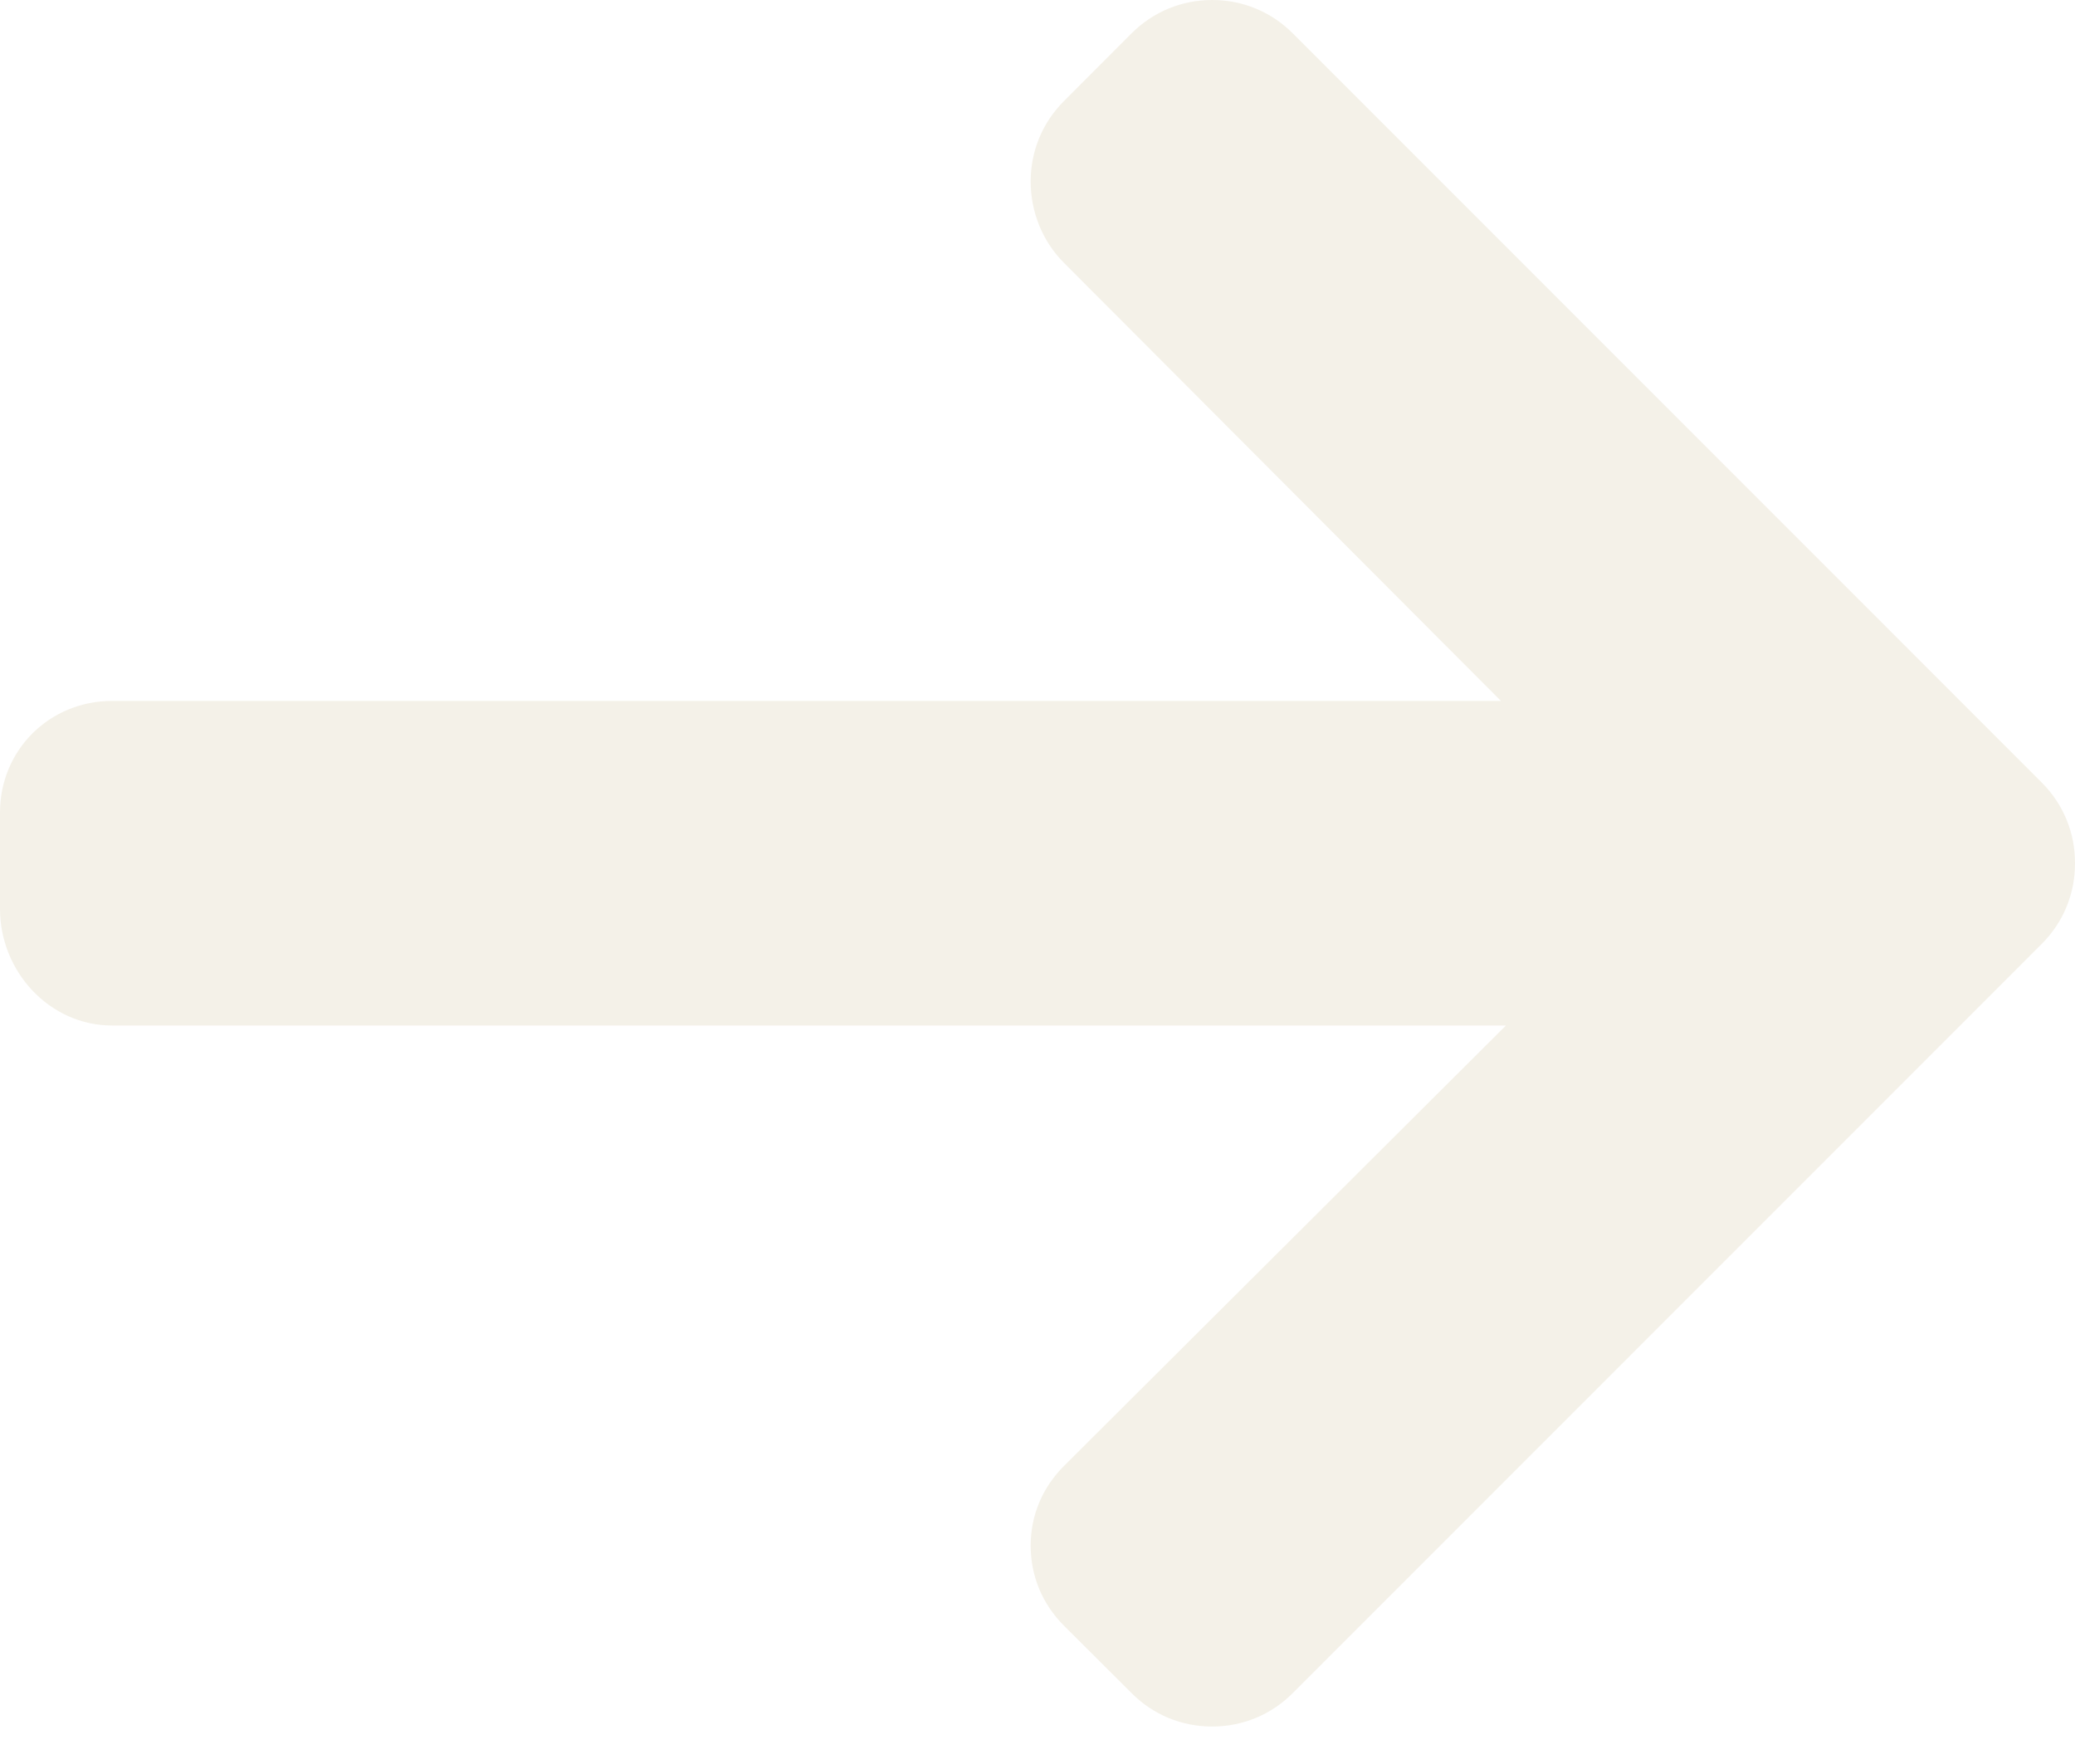
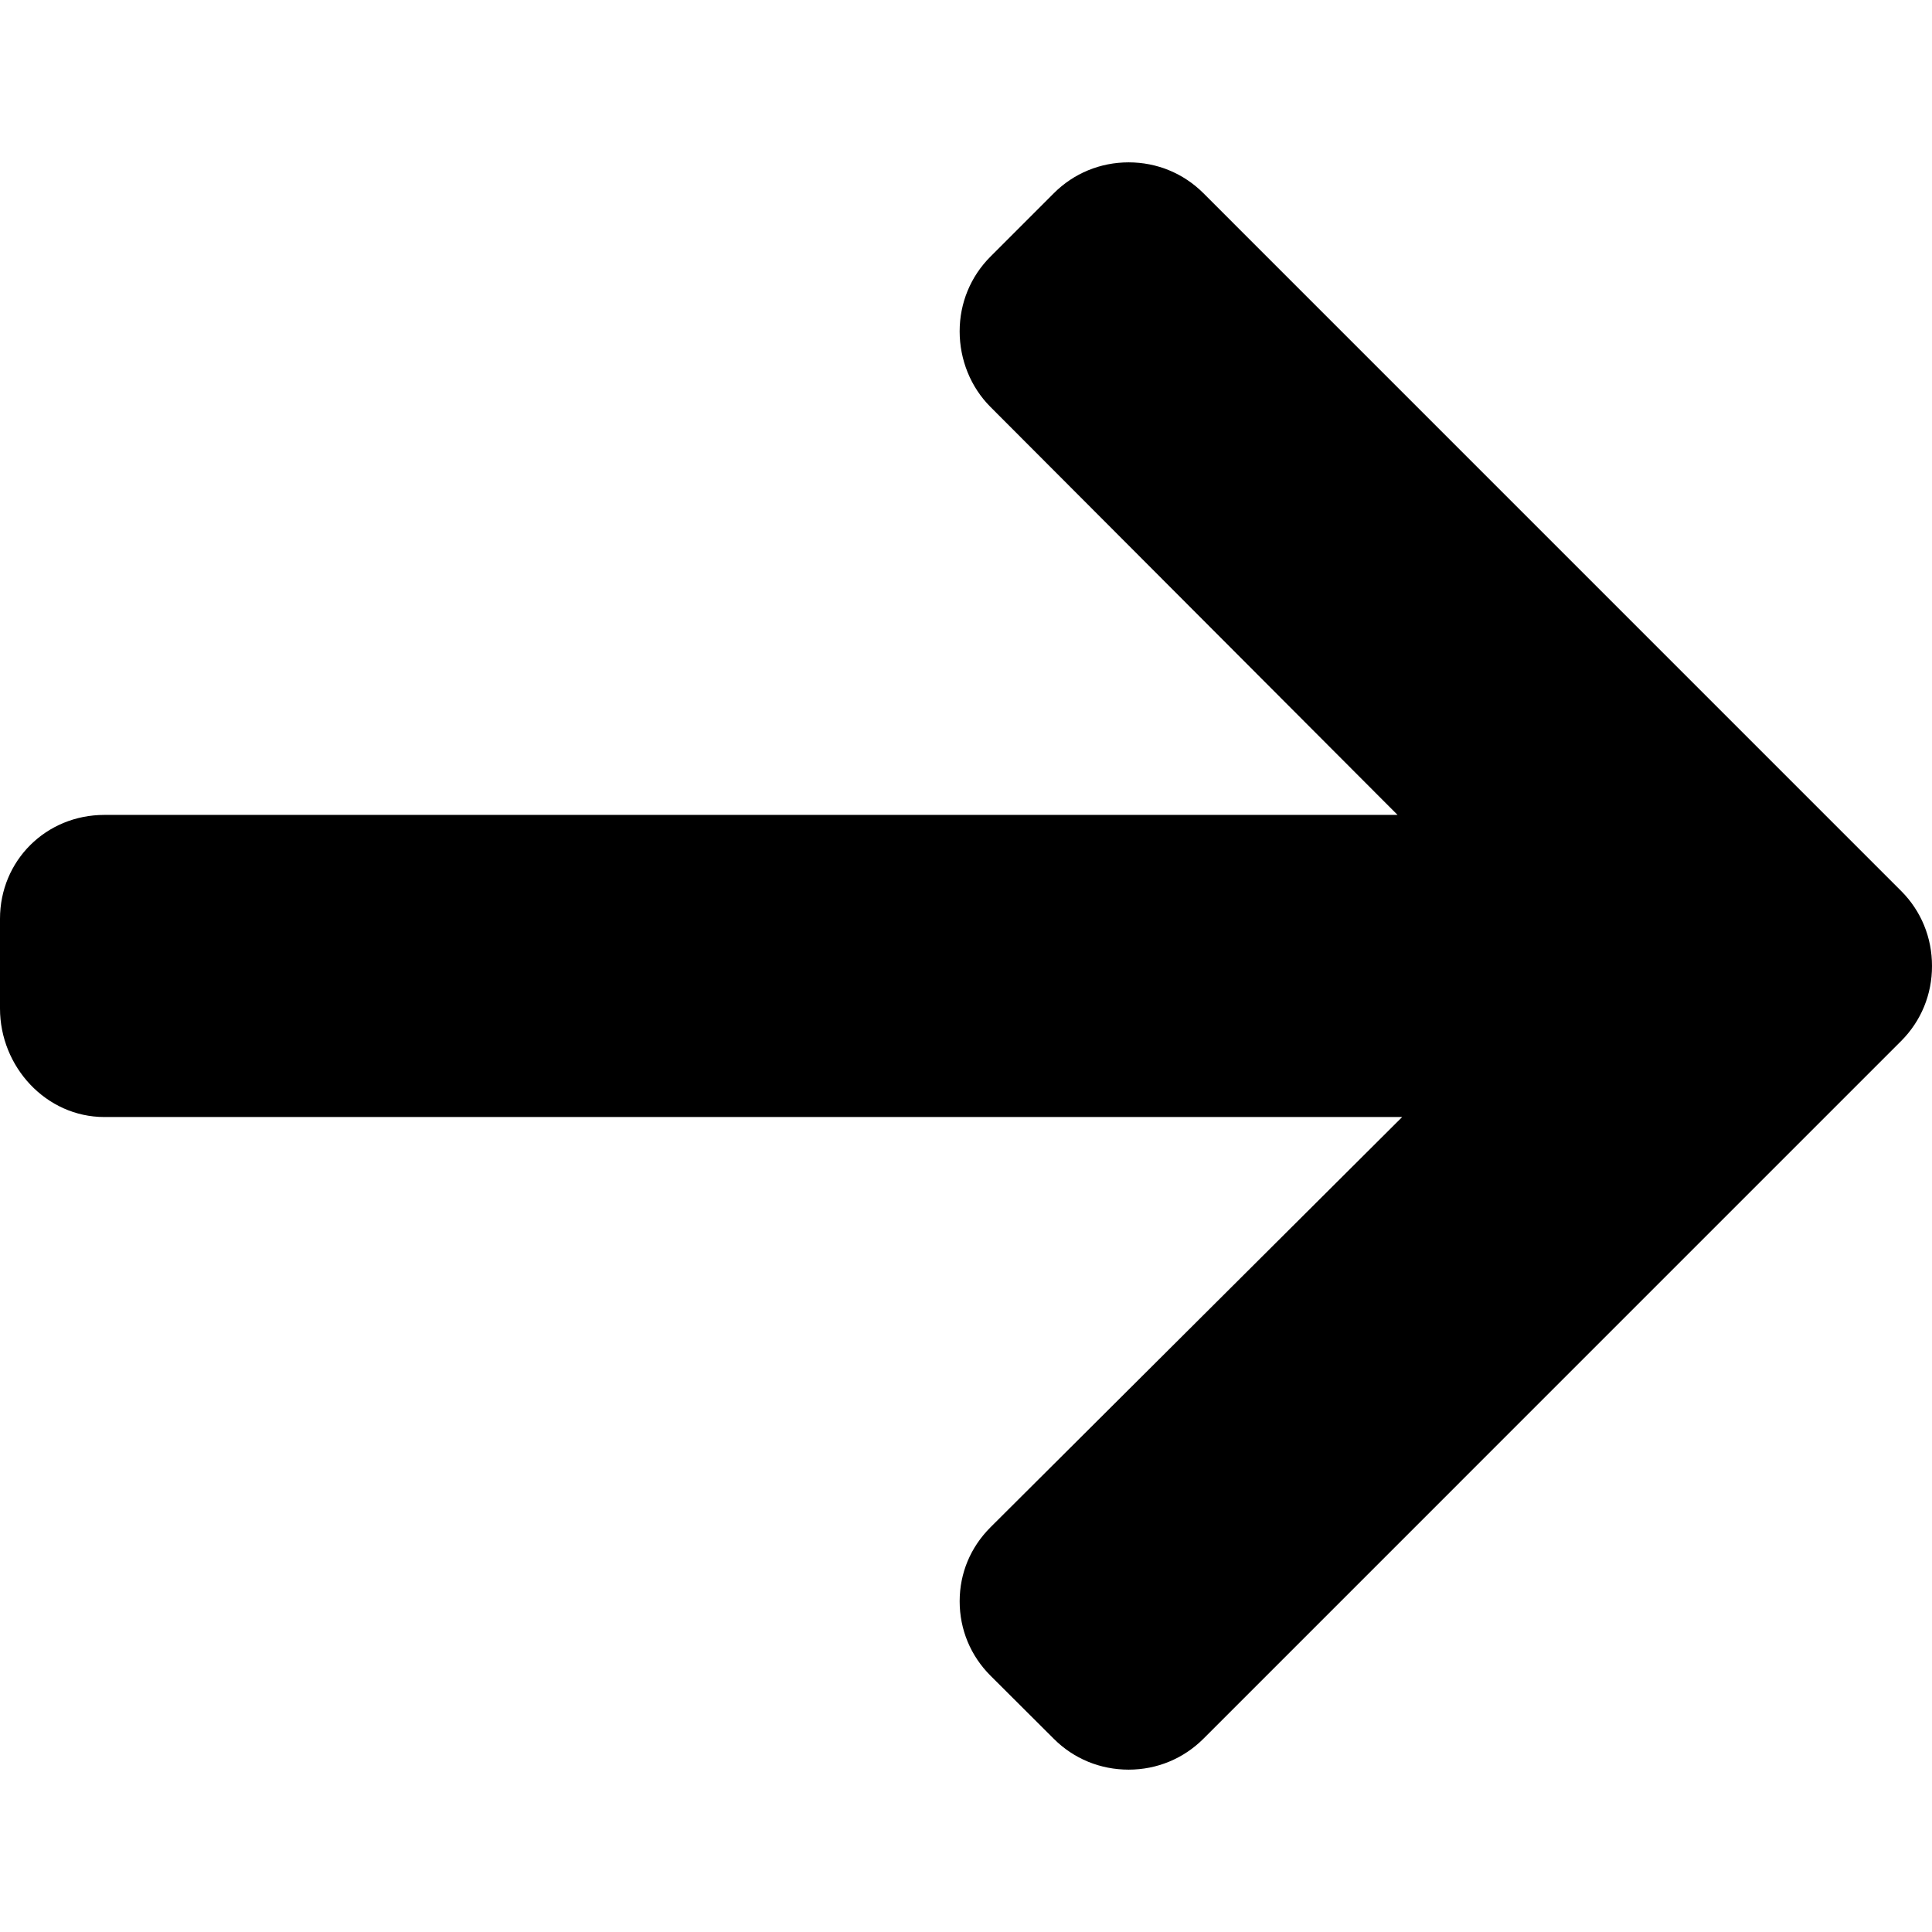
- <svg xmlns="http://www.w3.org/2000/svg" width="20" height="17" viewBox="0 0 20 17" fill="none">
-   <path d="M19.68 7.542L12.458 0.319C12.251 0.113 11.977 0 11.684 0C11.39 0 11.116 0.113 10.909 0.319L10.254 0.975C10.048 1.181 9.934 1.456 9.934 1.749C9.934 2.042 10.048 2.326 10.254 2.532L14.467 6.755H1.08C0.477 6.755 0 7.228 0 7.831V8.759C0 9.363 0.477 9.883 1.08 9.883H14.515L10.254 14.129C10.048 14.335 9.934 14.603 9.934 14.896C9.934 15.189 10.048 15.46 10.254 15.666L10.91 16.32C11.116 16.526 11.39 16.639 11.684 16.639C11.977 16.639 12.252 16.525 12.458 16.319L19.68 9.096C19.887 8.889 20.001 8.613 20 8.319C20.001 8.025 19.887 7.749 19.68 7.542Z" fill="#F4F1E8" />
+ <svg xmlns="http://www.w3.org/2000/svg" version="1.1" width="1024" height="1024" viewBox="0 0 1024 1024">
+   <g id="icomoon-ignore">
+ </g>
+   <path d="M1007.632 472.214l-369.802-369.812c-10.558-10.556-24.627-16.351-39.629-16.351-15.017 0-29.077 5.803-39.634 16.351l-33.577 33.584c-10.547 10.54-16.357 24.618-16.357 39.627 0 15.003 5.81 29.555 16.357 40.095l215.741 216.212h-685.411c-30.903 0-55.321 24.193-55.321 55.104v47.479c0 30.911 24.418 57.543 55.321 57.543h687.858l-218.179 217.422c-10.547 10.552-16.359 24.248-16.359 39.26 0 14.991 5.811 28.887 16.359 39.434l33.577 33.475c10.552 10.558 24.617 16.312 39.634 16.312 15.002 0 29.072-5.832 39.629-16.384l369.802-369.805c10.583-10.589 16.399-24.726 16.358-39.753 0.031-15.076-5.776-29.22-16.368-39.794z" />
</svg>
